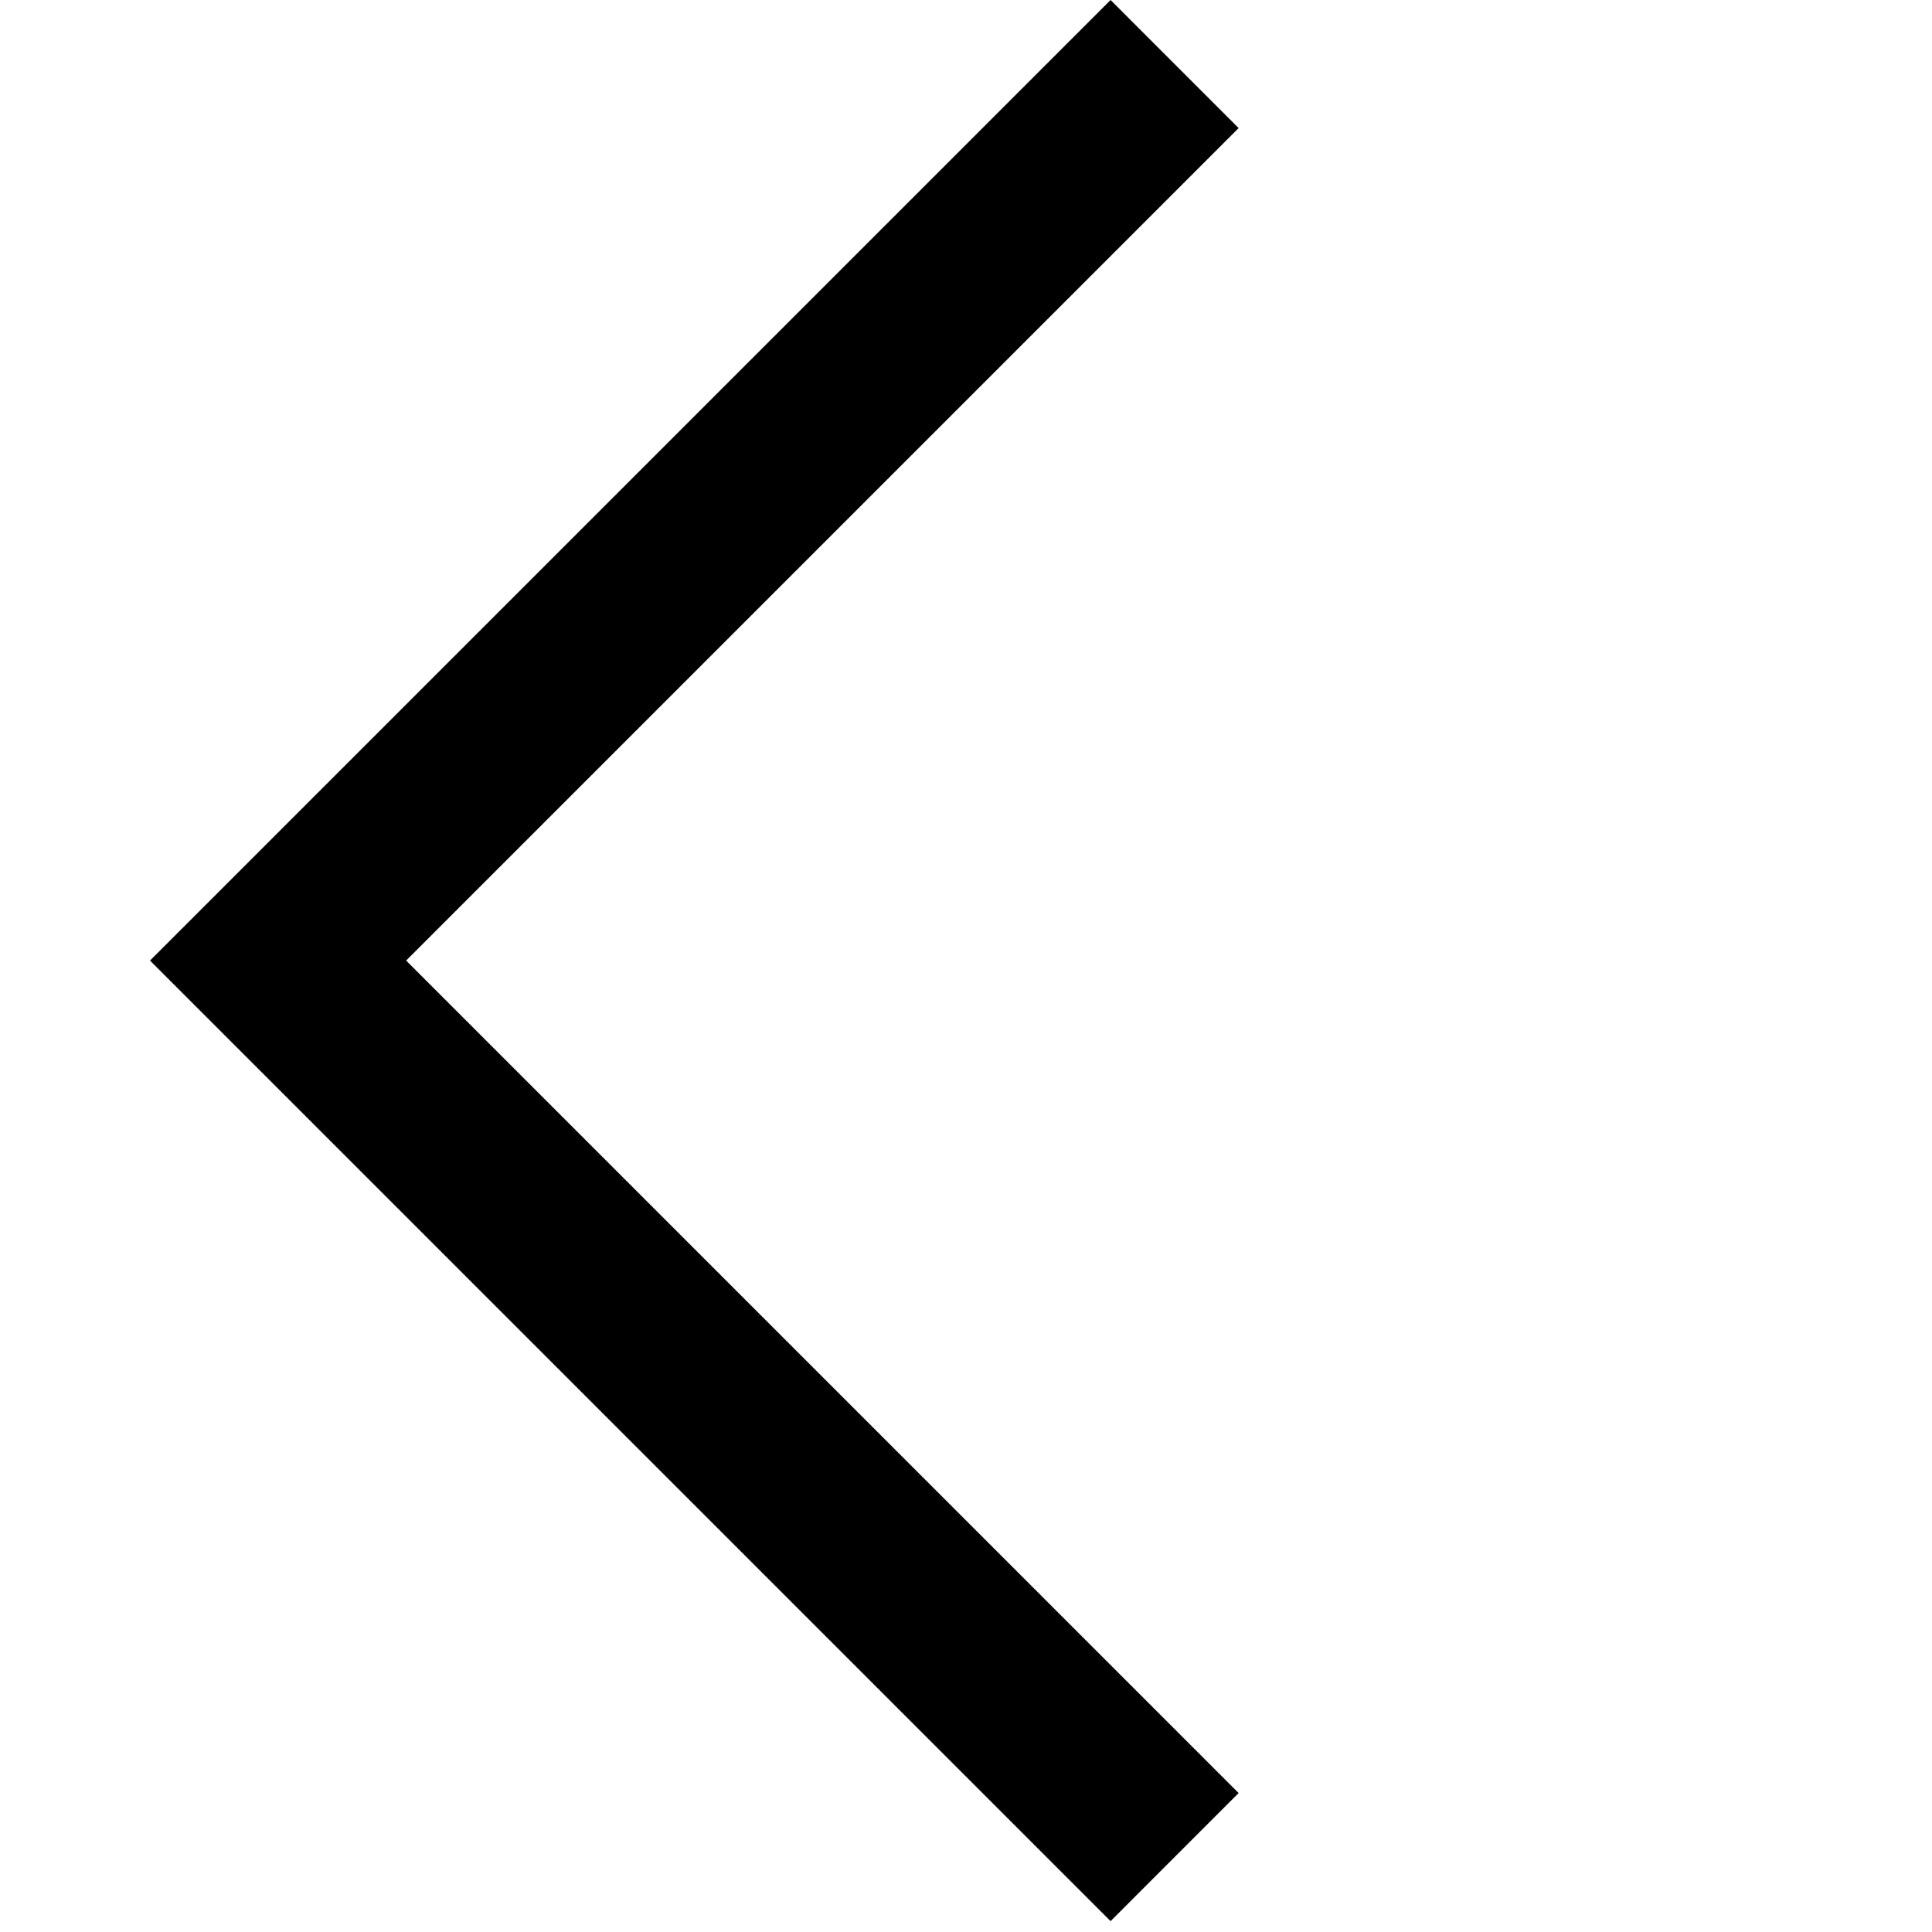
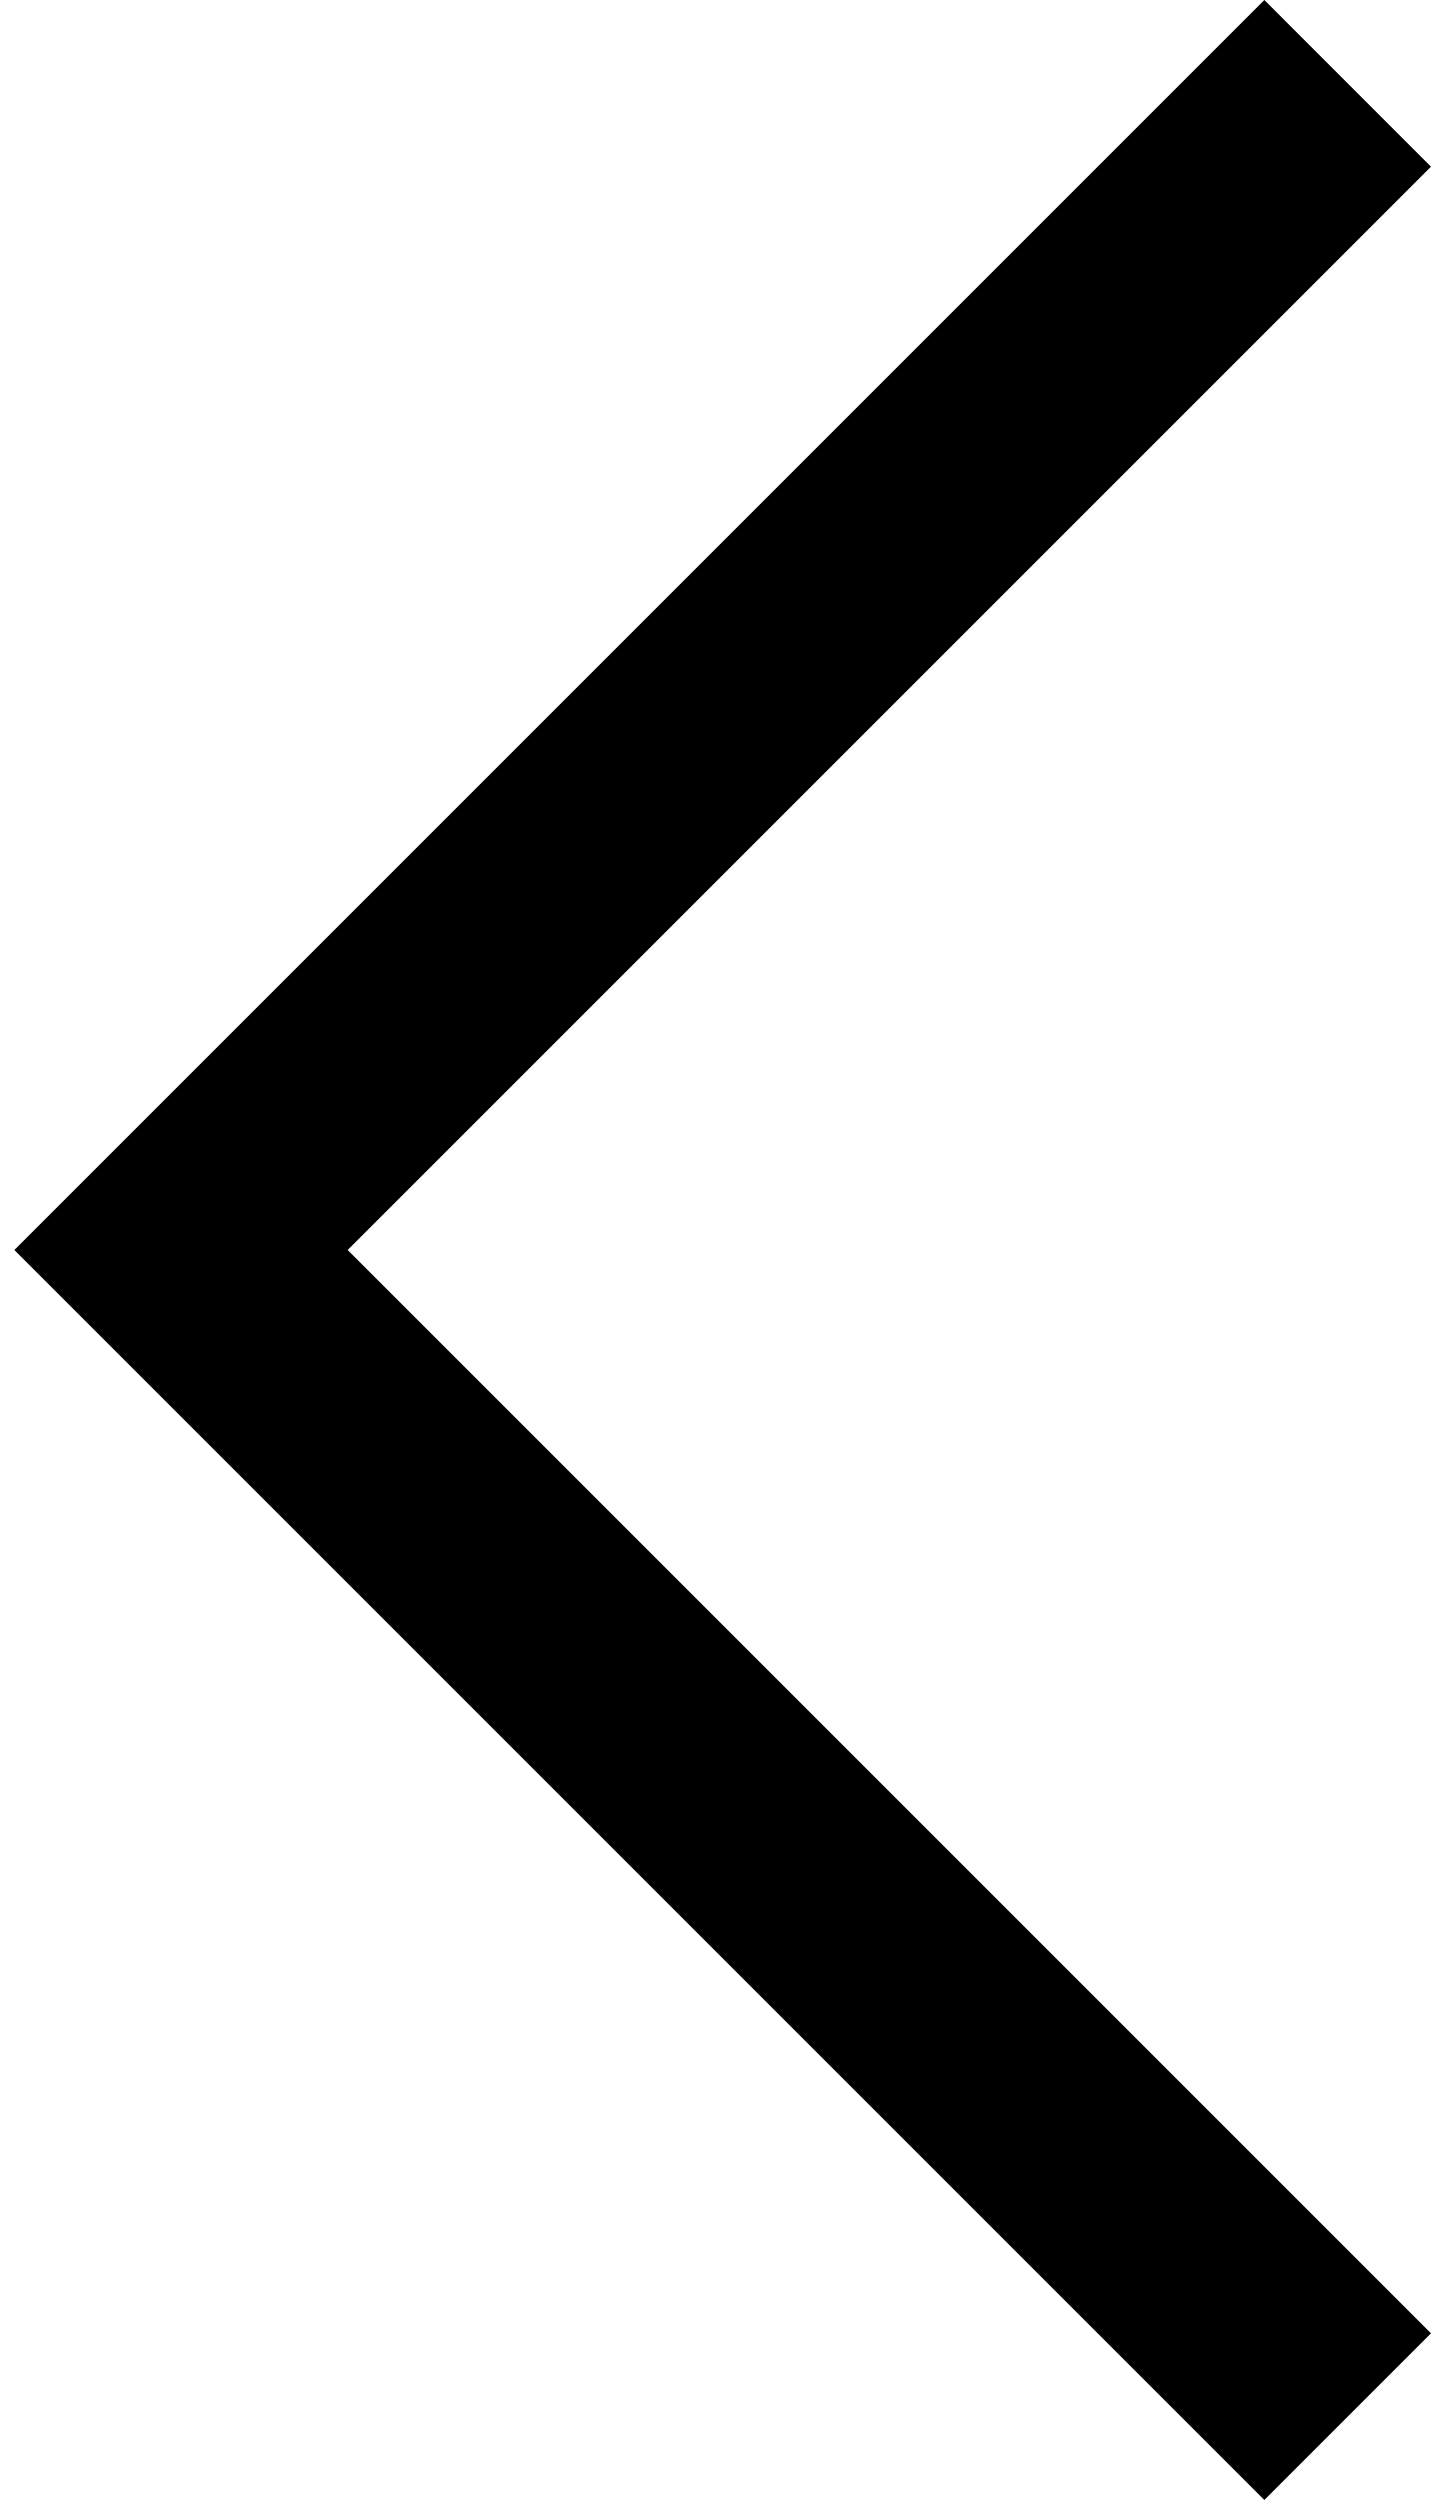
- <svg xmlns="http://www.w3.org/2000/svg" version="1.1" id="arrow" x="0px" y="0px" viewBox="0 0 64 64" enable-background="new 0 0 64 64" xml:space="preserve">
-   <polygon points="41.031,4.243 36.789,0 4.969,31.82 36.789,63.64 41.031,59.397 13.454,31.82 " />
+ <svg xmlns="http://www.w3.org/2000/svg" version="1.1" id="arrow" x="0px" y="0px" viewBox="0 0 37 64" enable-background="new 0 0 37 64" xml:space="preserve">
+   <polygon points="36.633,4.267 32.367,0 0.367,32 32.367,64 36.633,59.733 8.9,32 " />
</svg>
